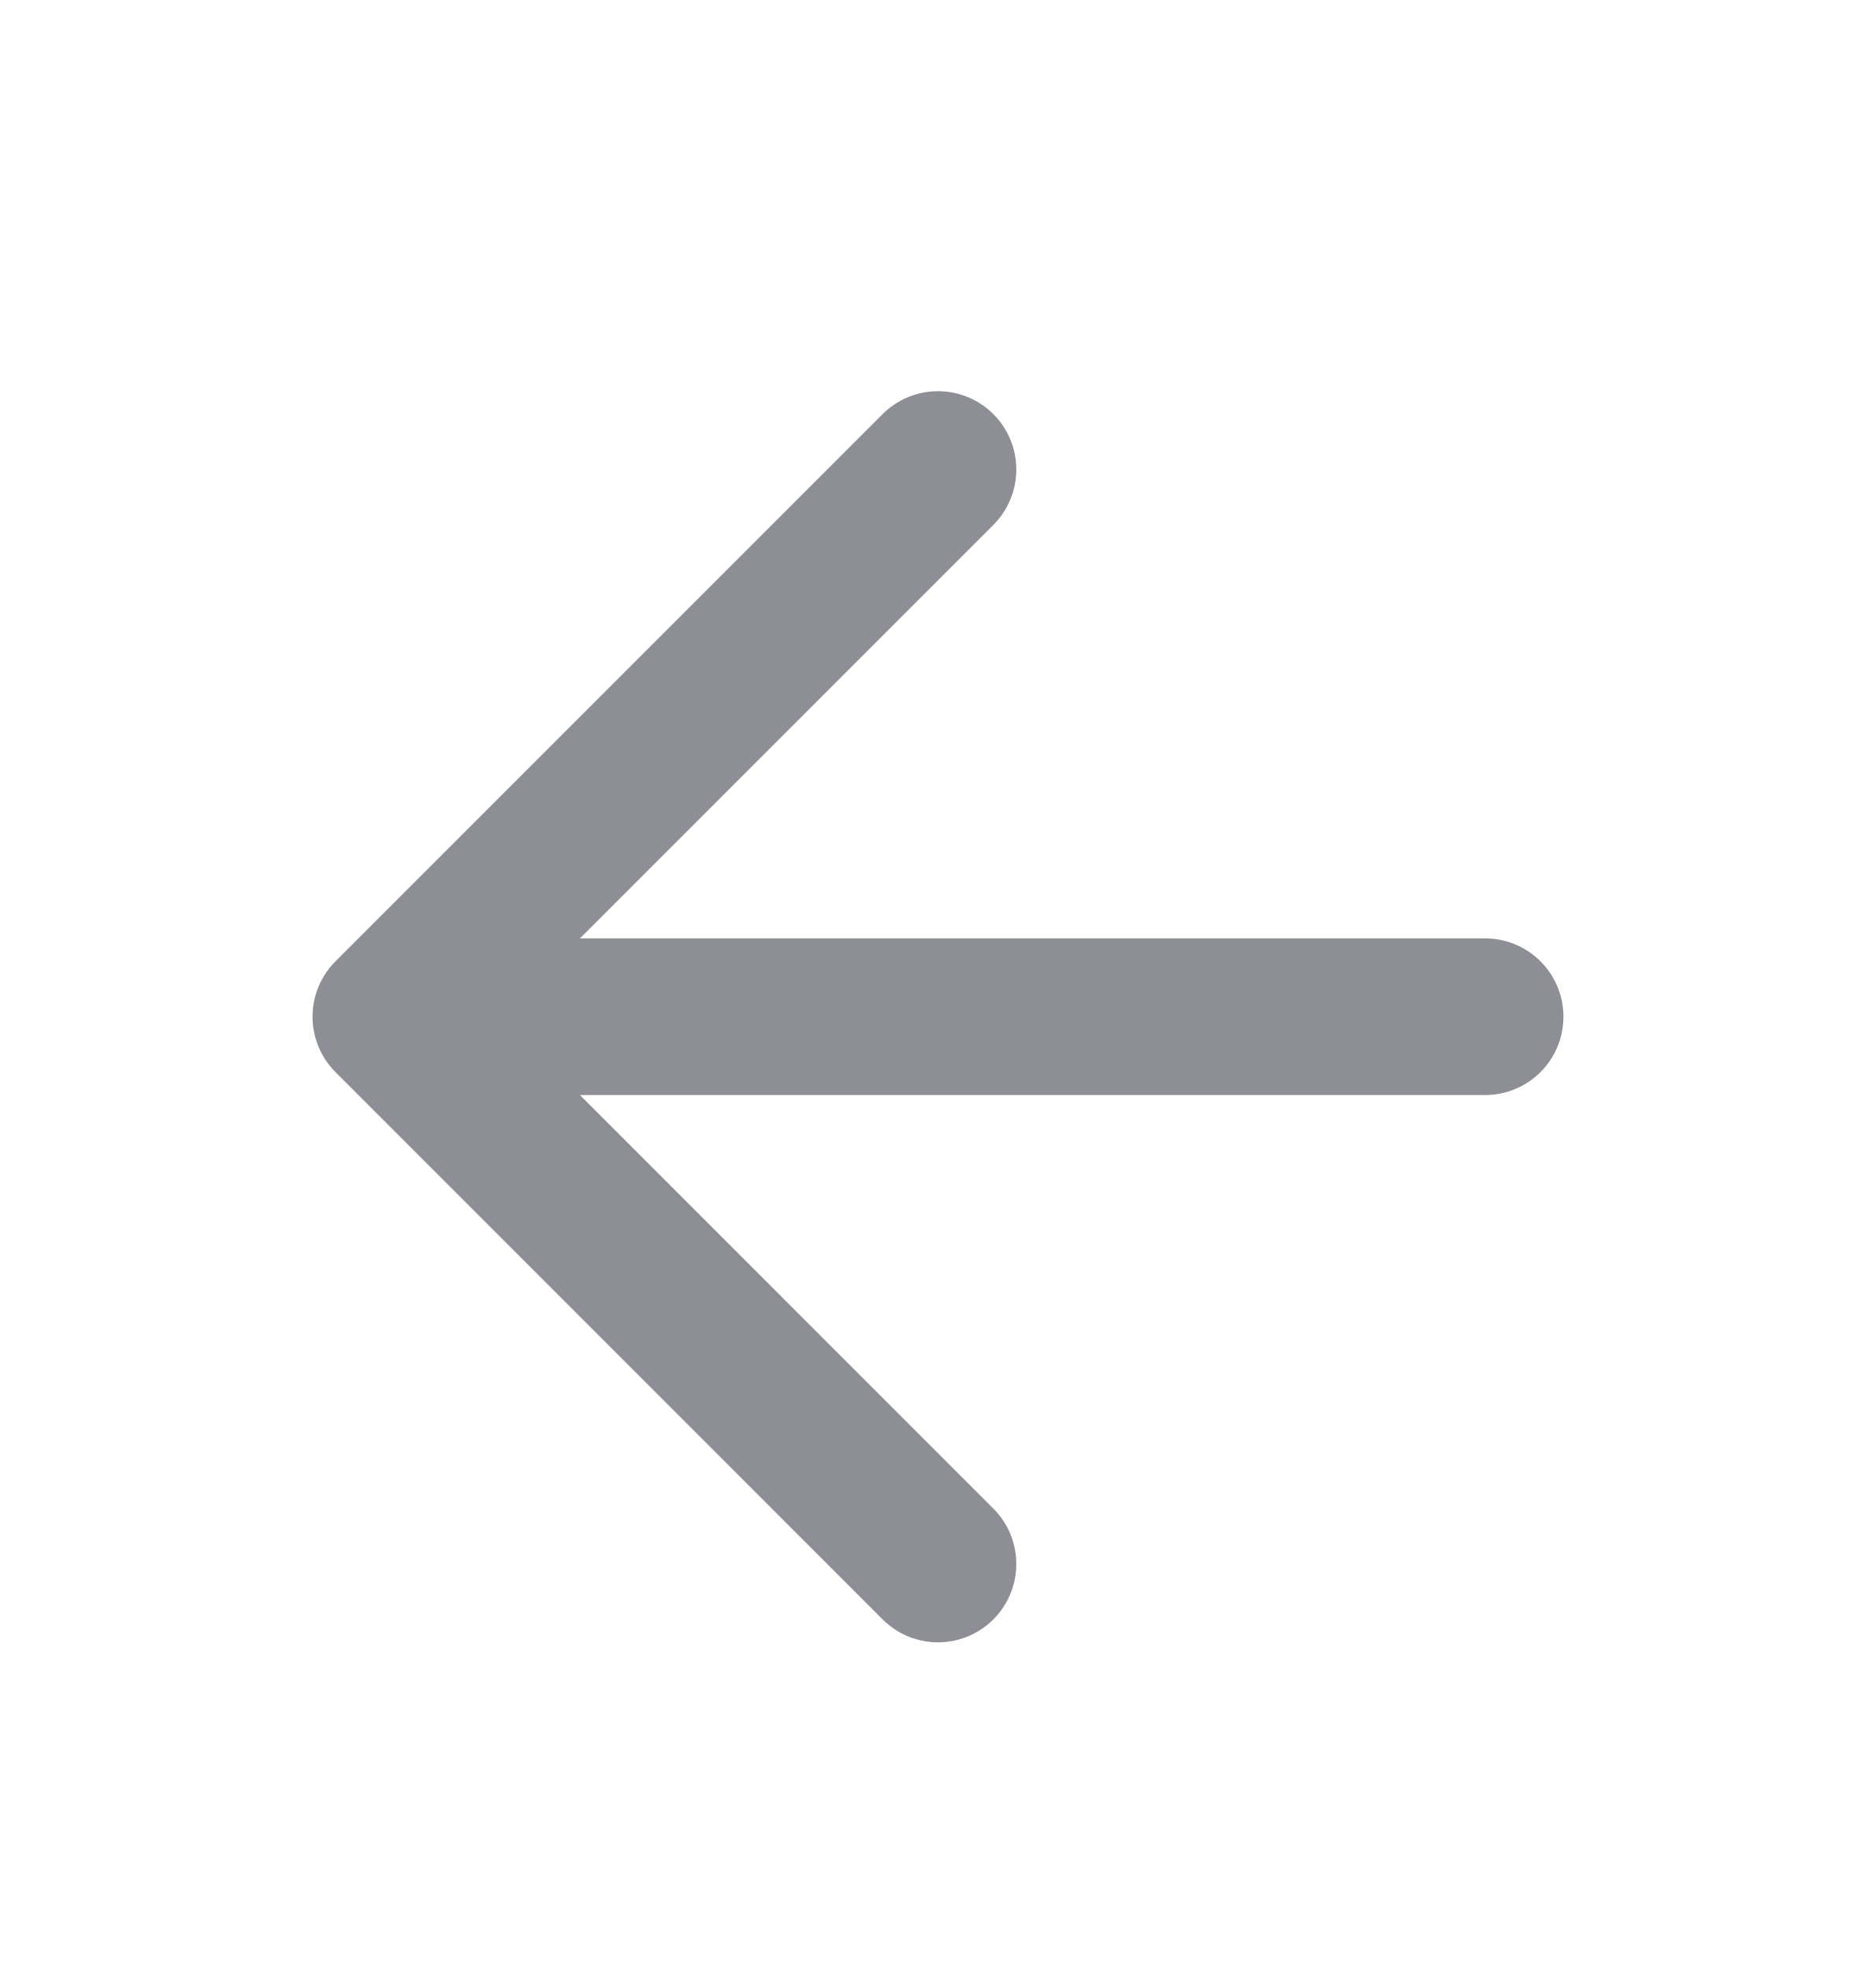
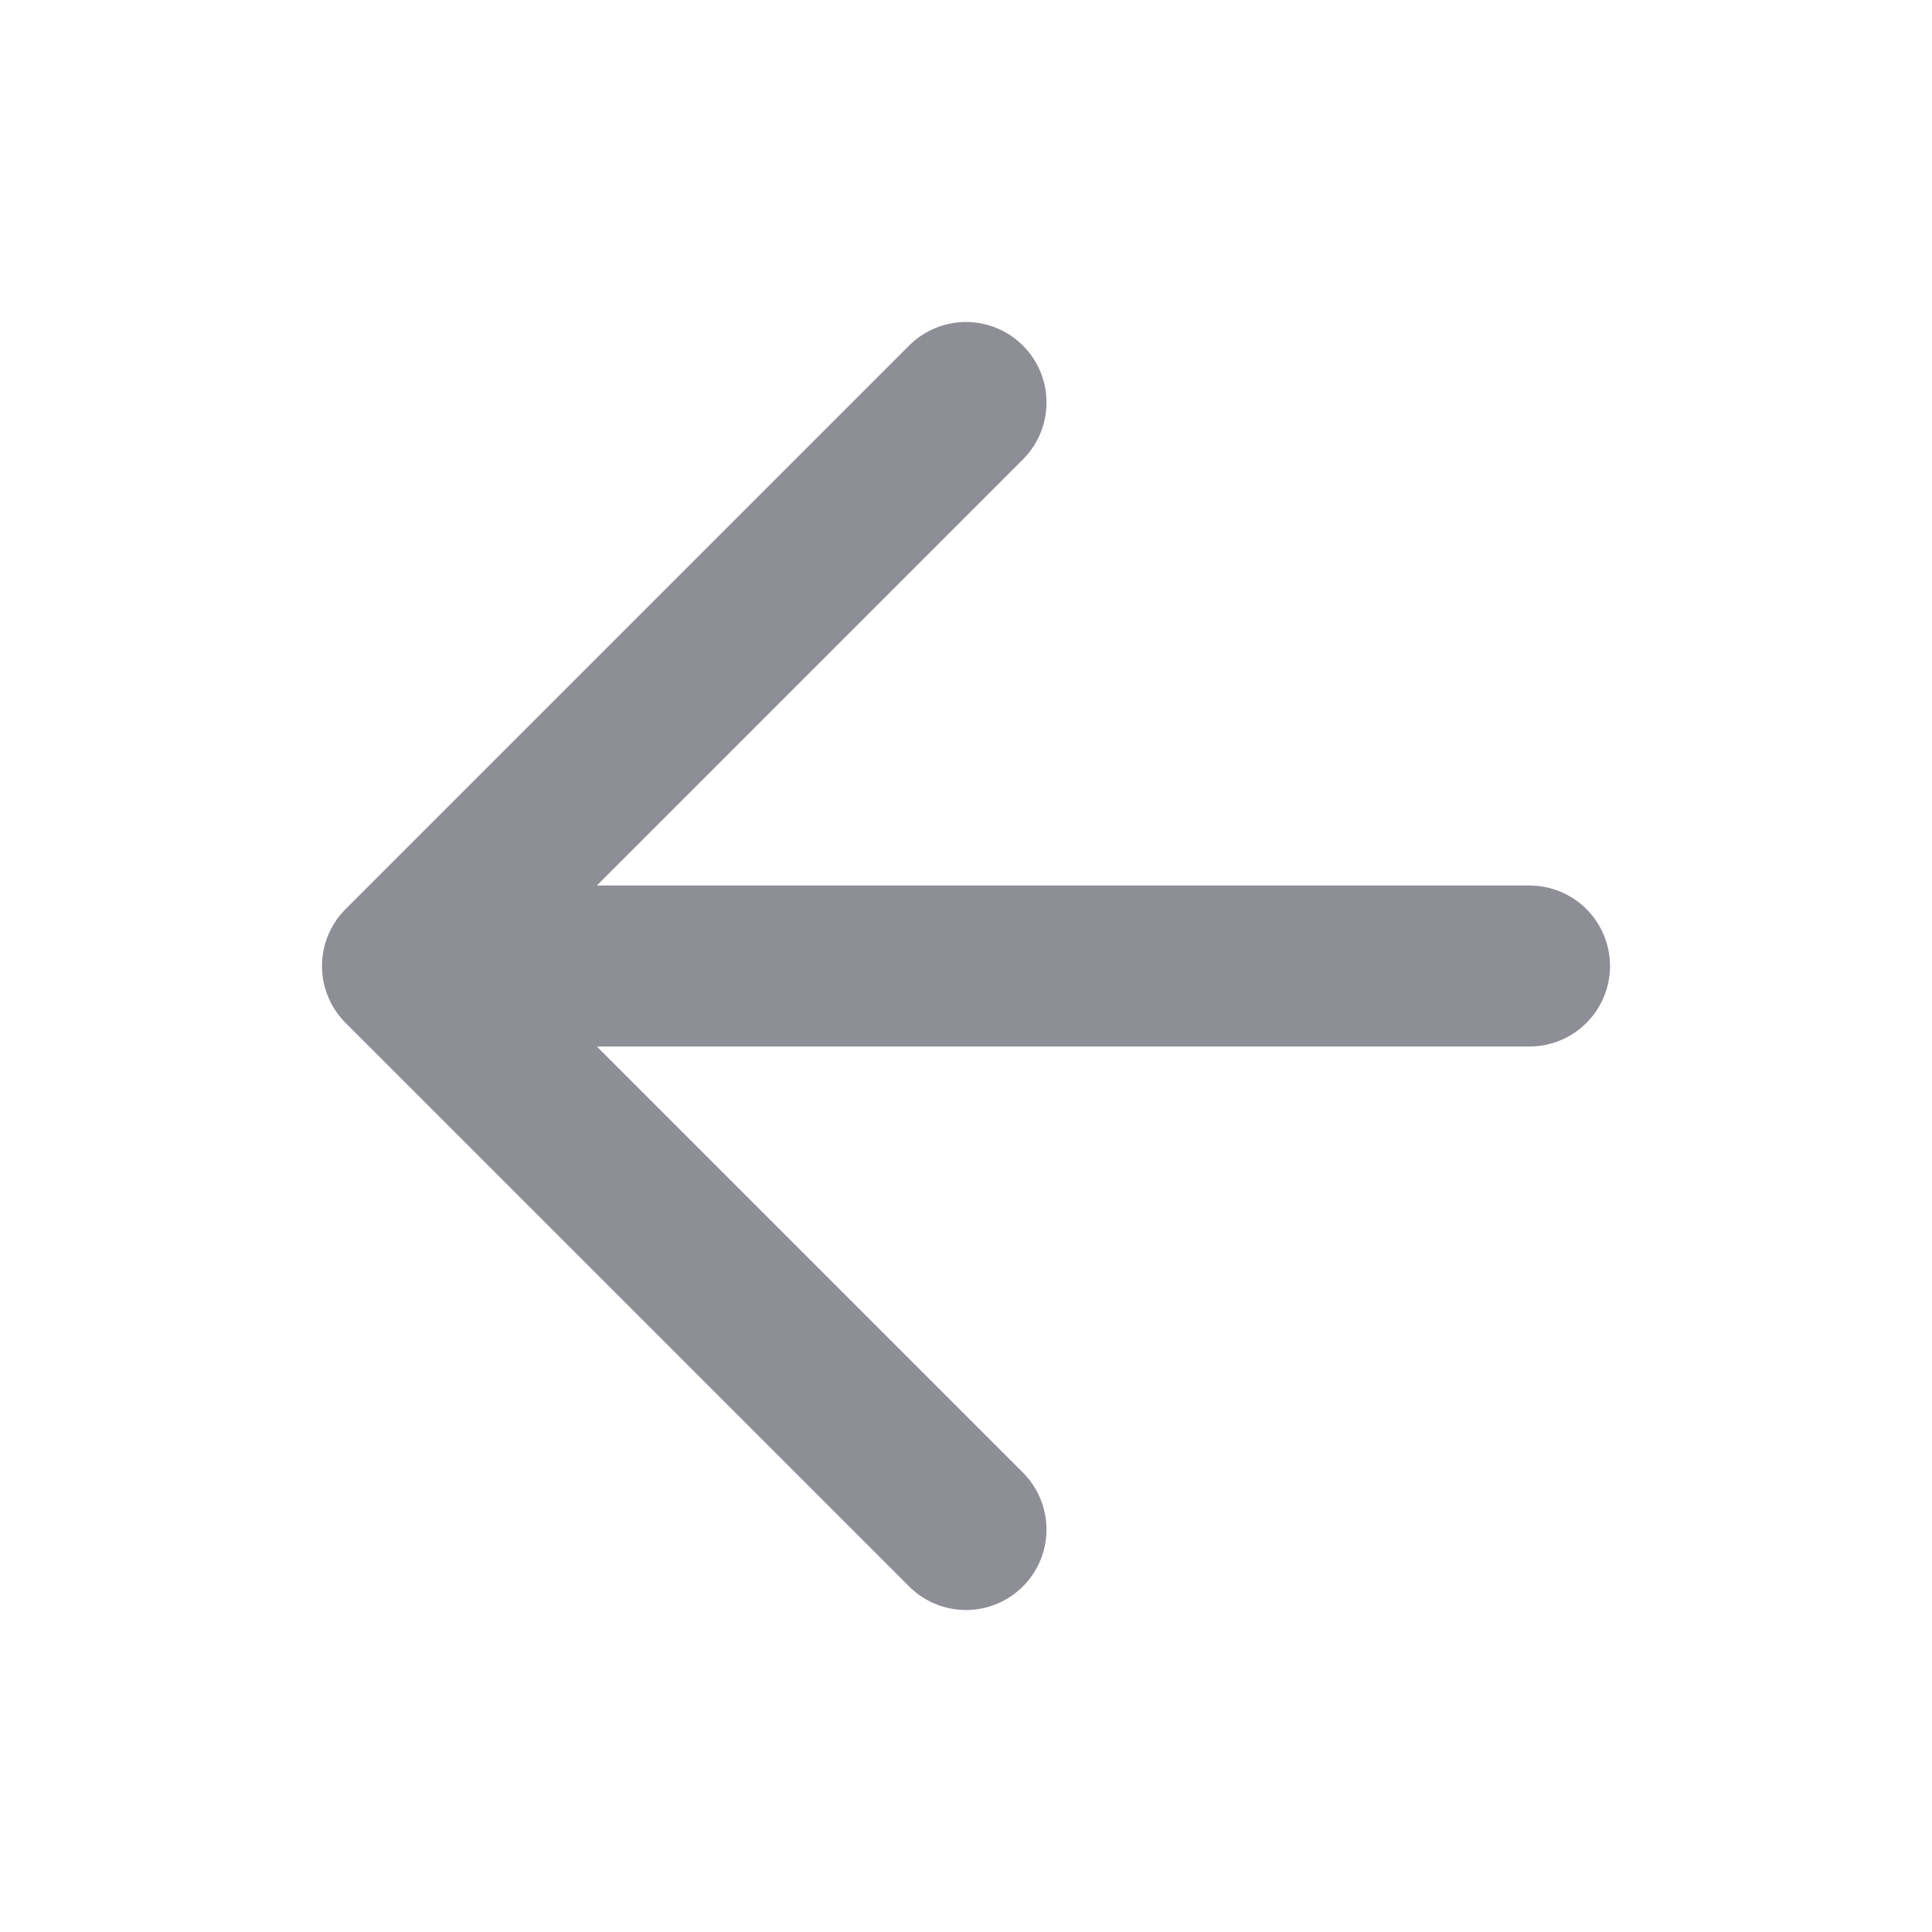
- <svg xmlns="http://www.w3.org/2000/svg" width="20" height="21" viewBox="0 0 20 21" fill="none">
-   <path d="M15.833 10.838H4.167M4.167 10.838L10 16.672M4.167 10.838L10 5.005" stroke="#8E8F96" stroke-width="1.67" stroke-linecap="round" stroke-linejoin="round" />
+ <svg xmlns="http://www.w3.org/2000/svg" width="24" height="24" viewBox="0 0 24 24" fill="none">
+   <path d="M19 12H5M5 12L12 19M5 12L12 5" stroke="#8E8F96" stroke-width="2" stroke-linecap="round" stroke-linejoin="round" />
</svg>
